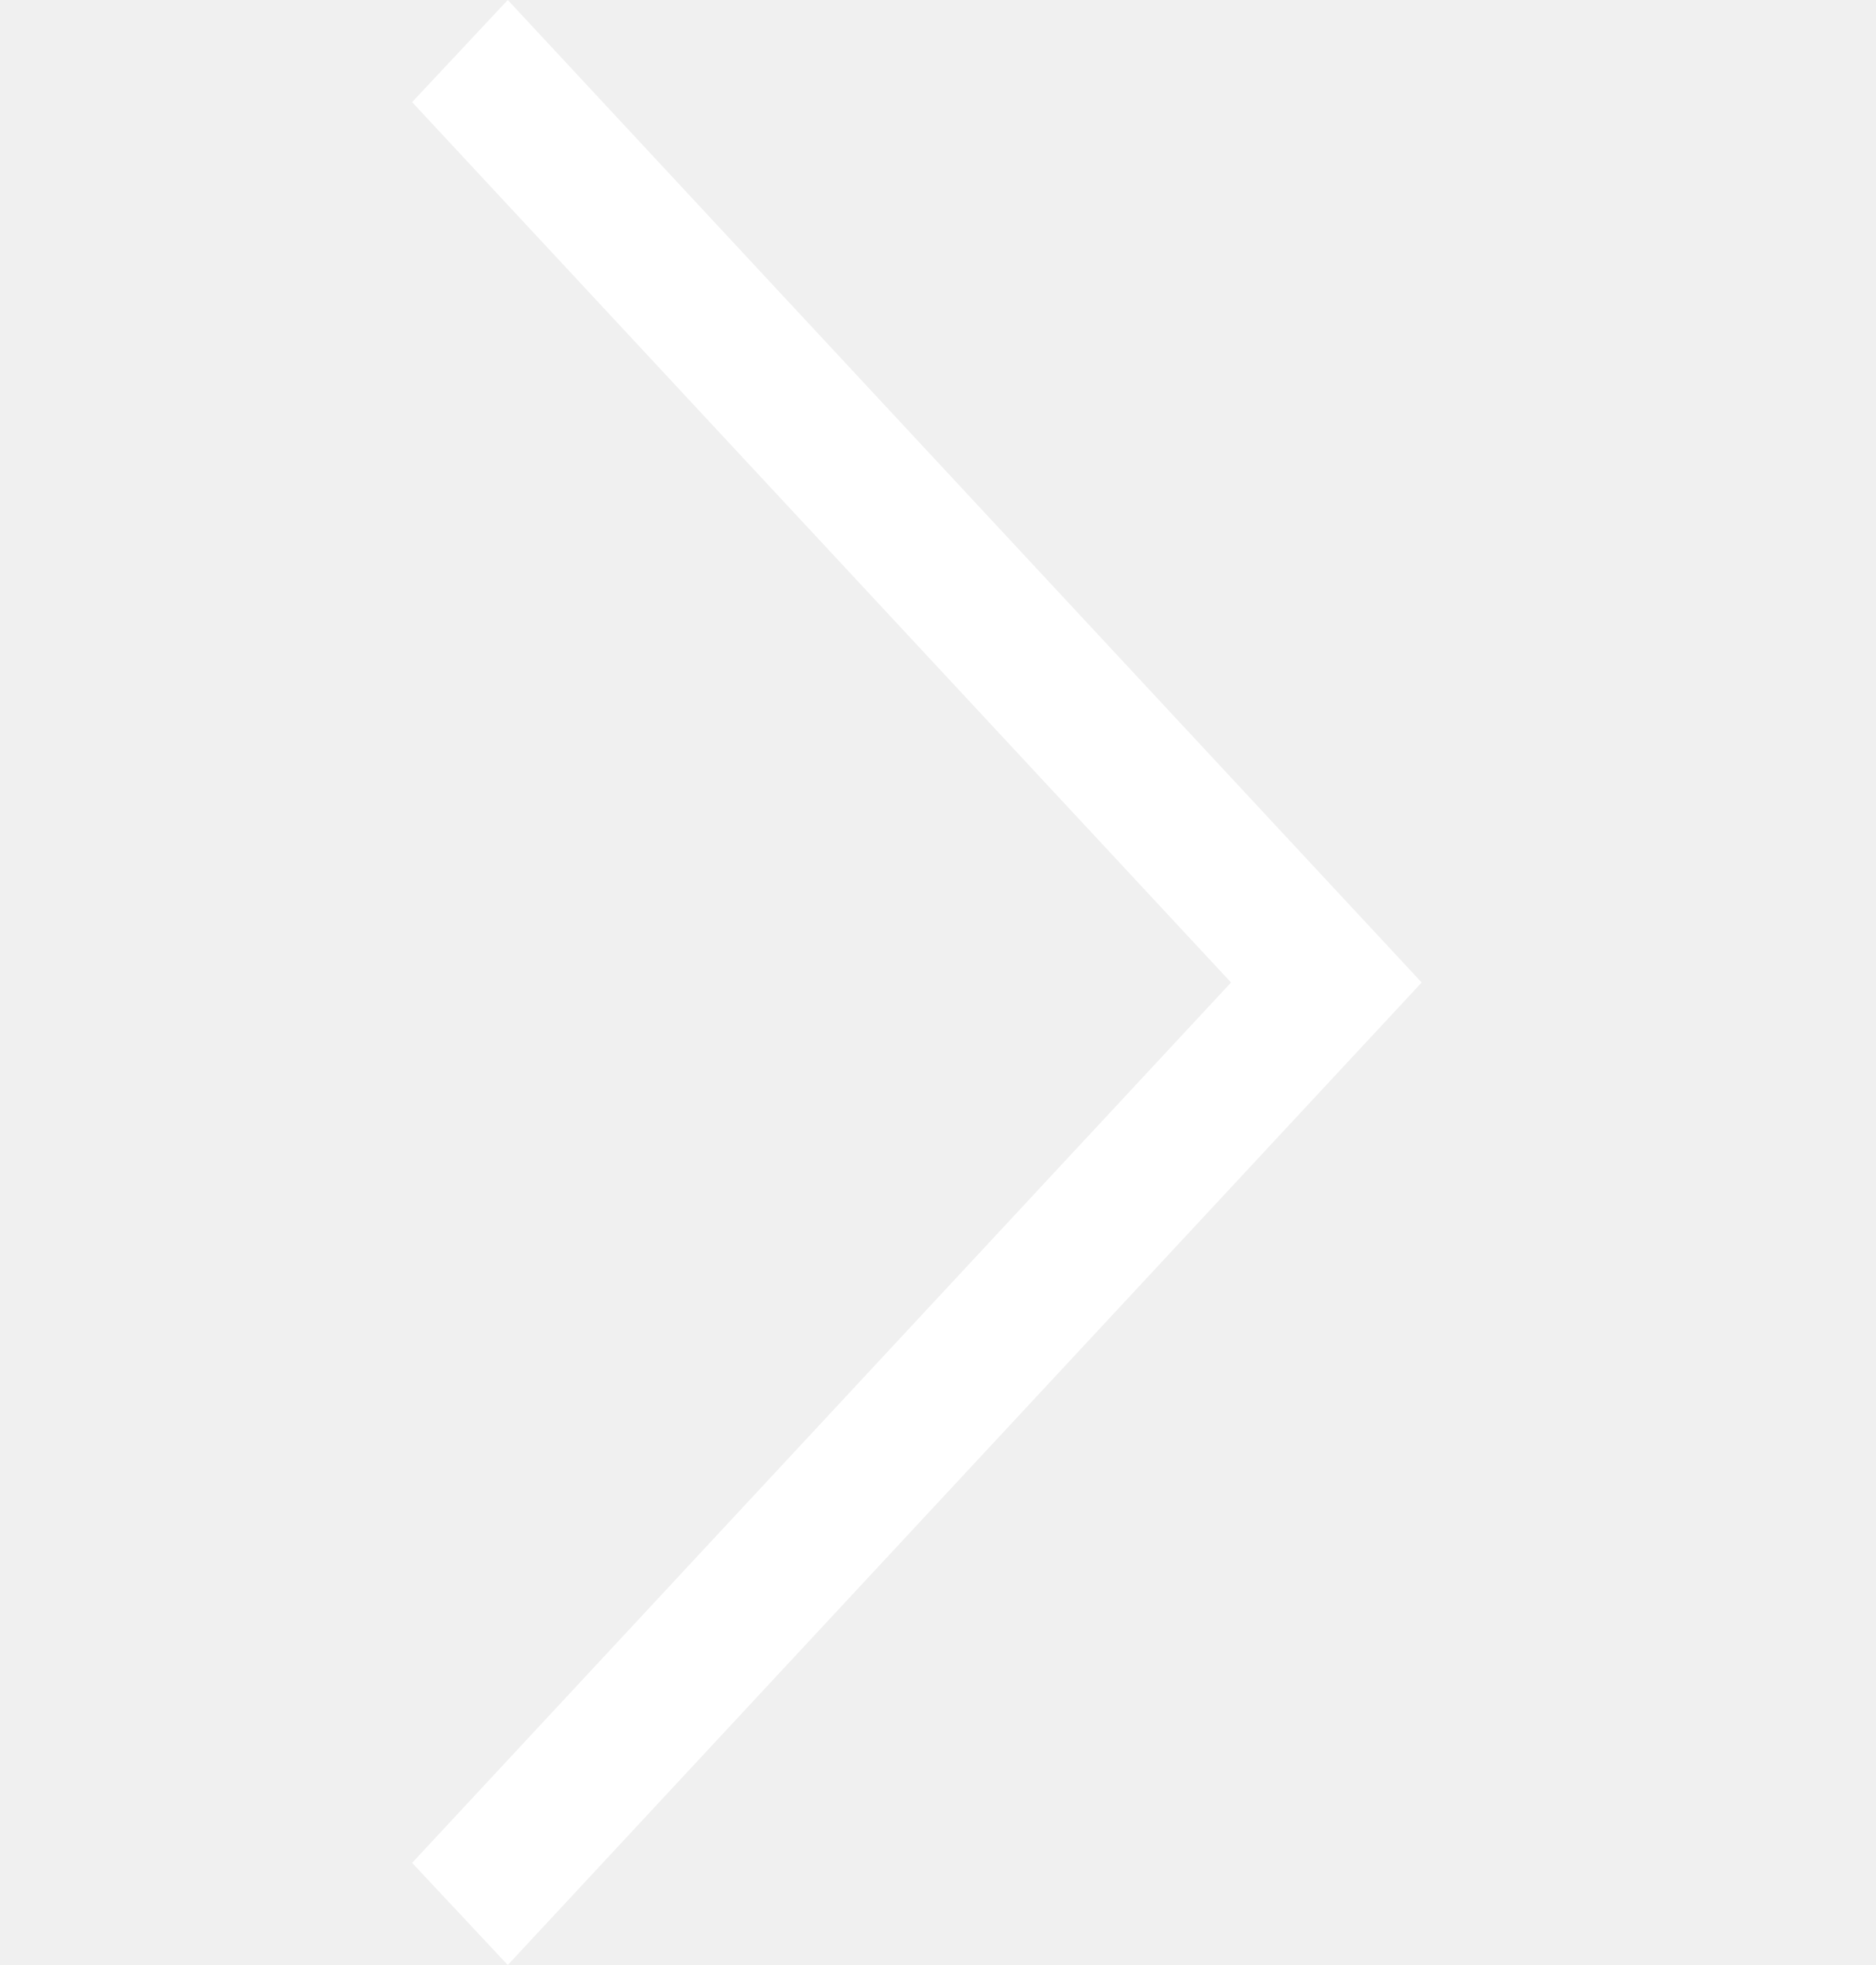
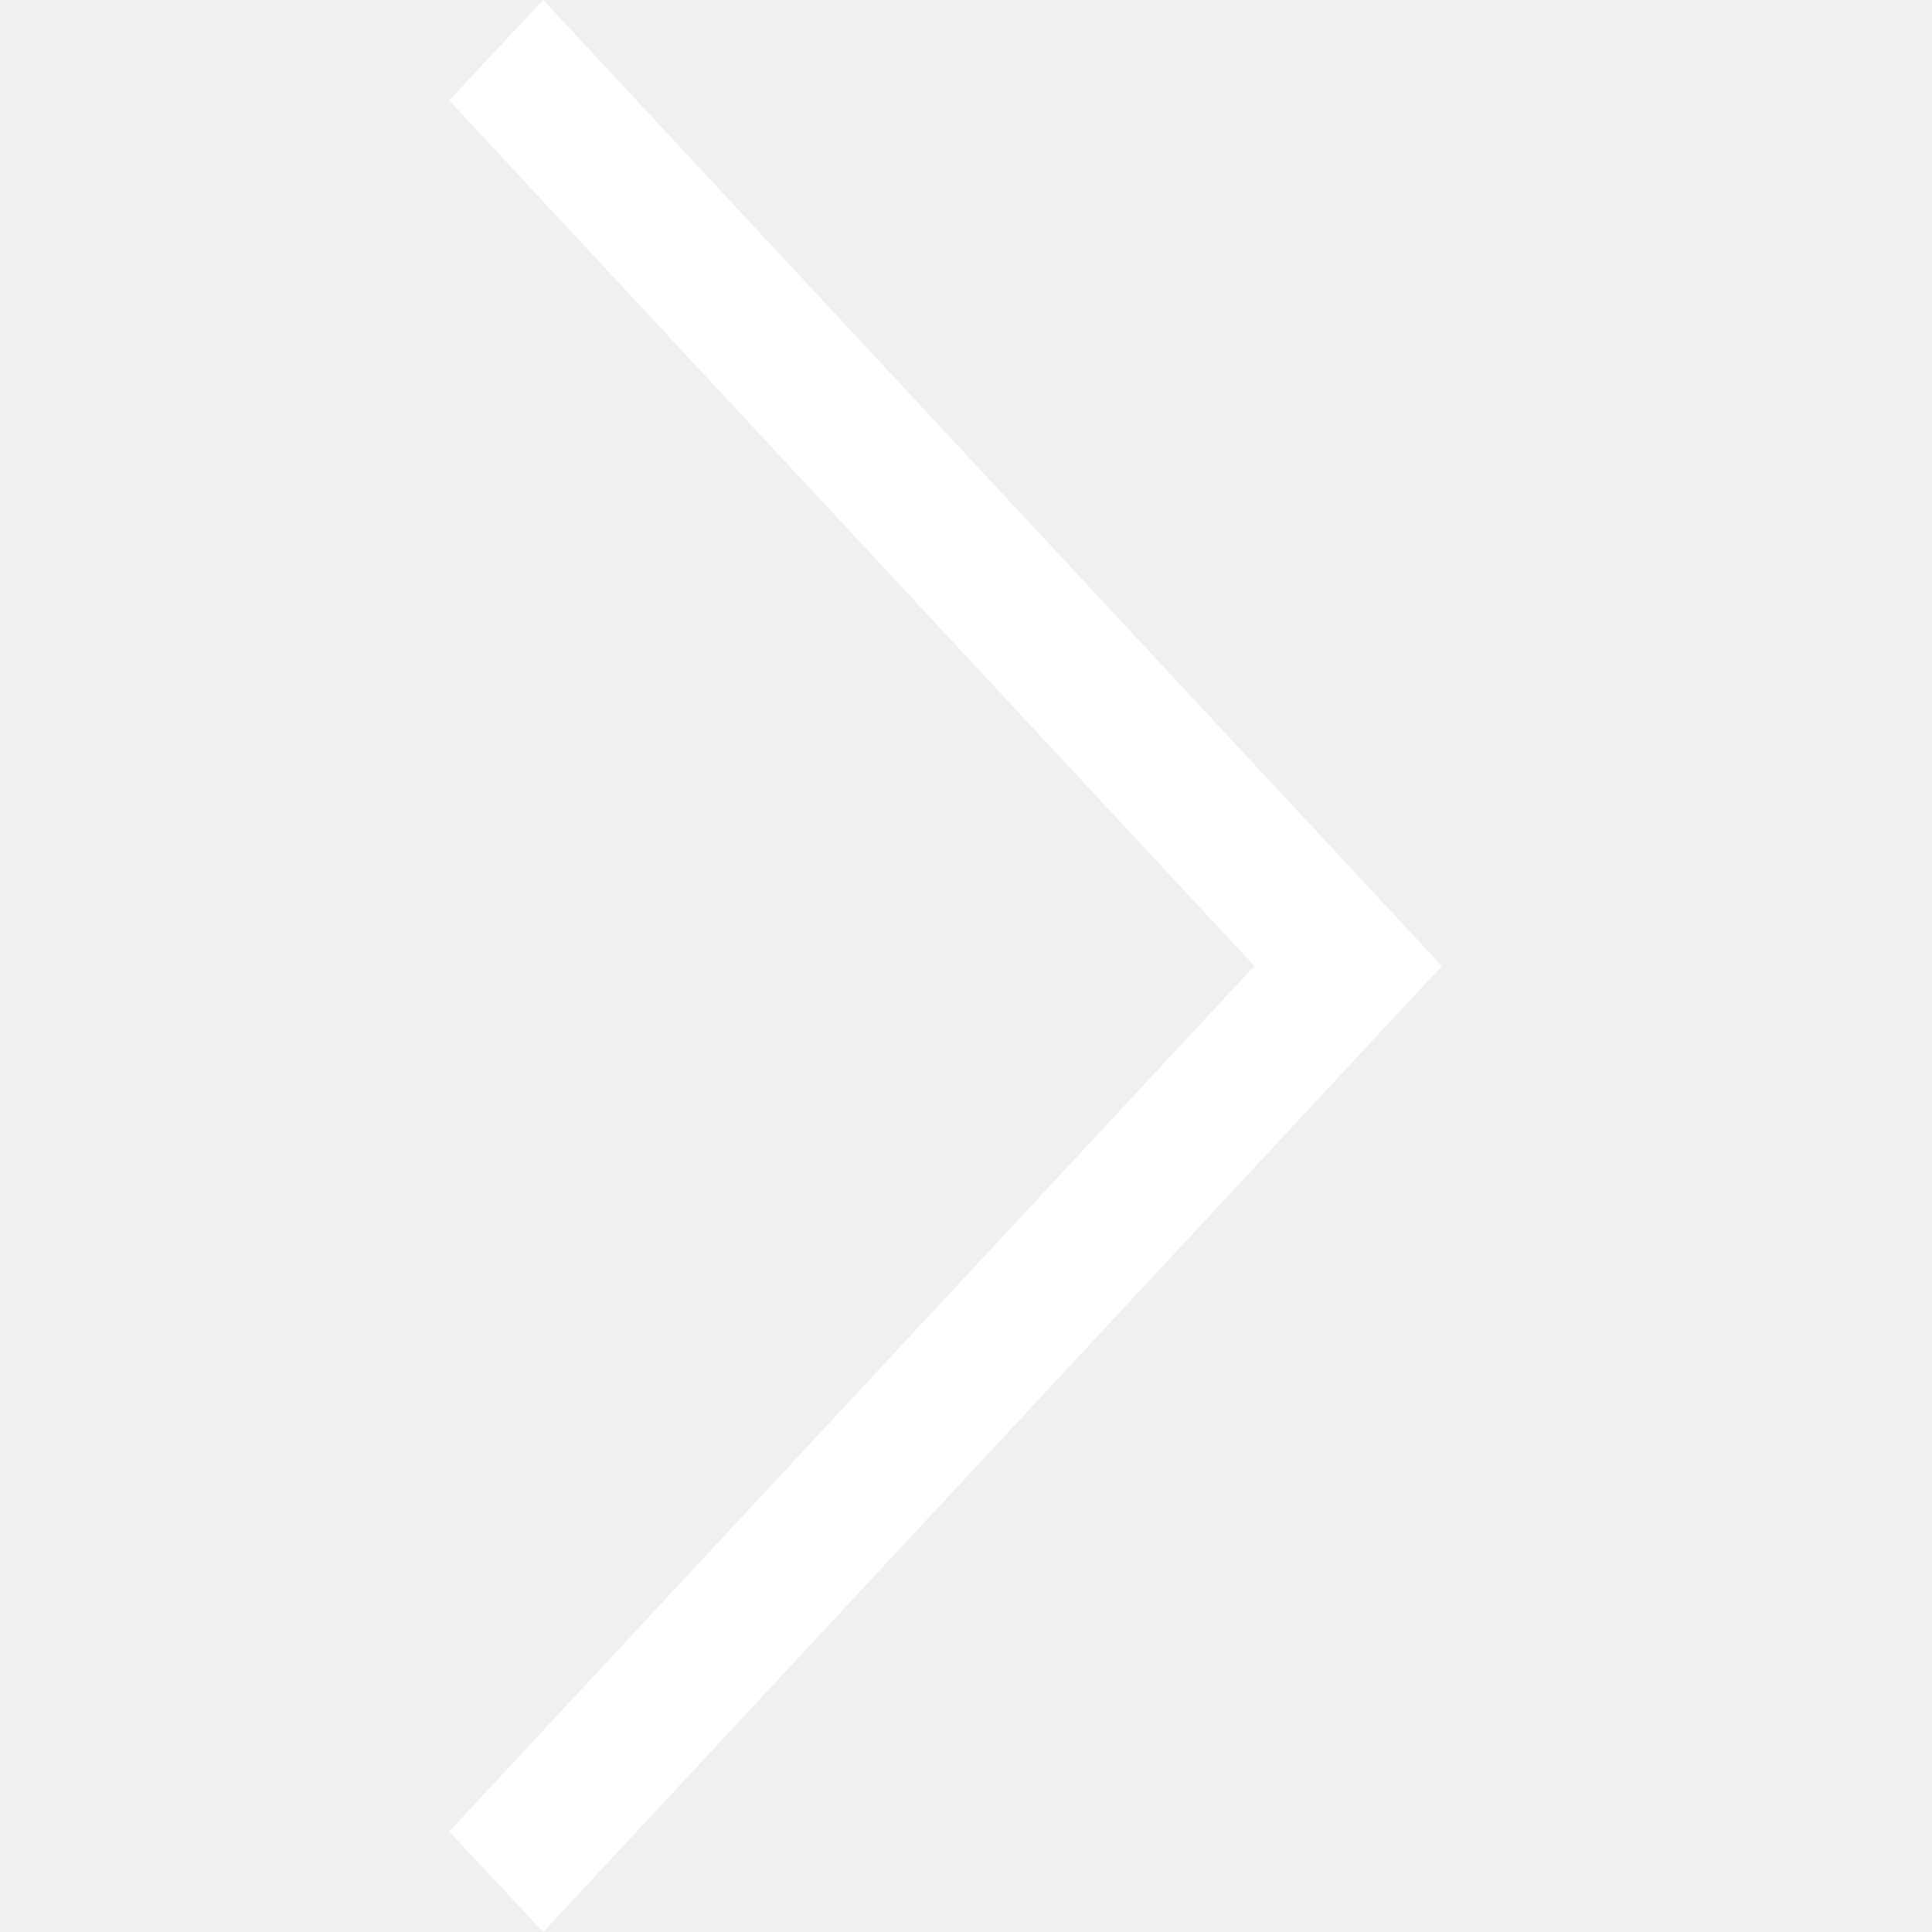
- <svg xmlns="http://www.w3.org/2000/svg" width="42" height="44" viewBox="0 0 42 44" fill="none">
+ <svg xmlns="http://www.w3.org/2000/svg" width="32" height="32" viewBox="0 0 42 44" fill="none">
  <path d="M11.371 0L9.229 2.287L27.568 22L9.229 41.713L11.371 44L31.837 22L11.371 0Z" fill="white" />
</svg>
